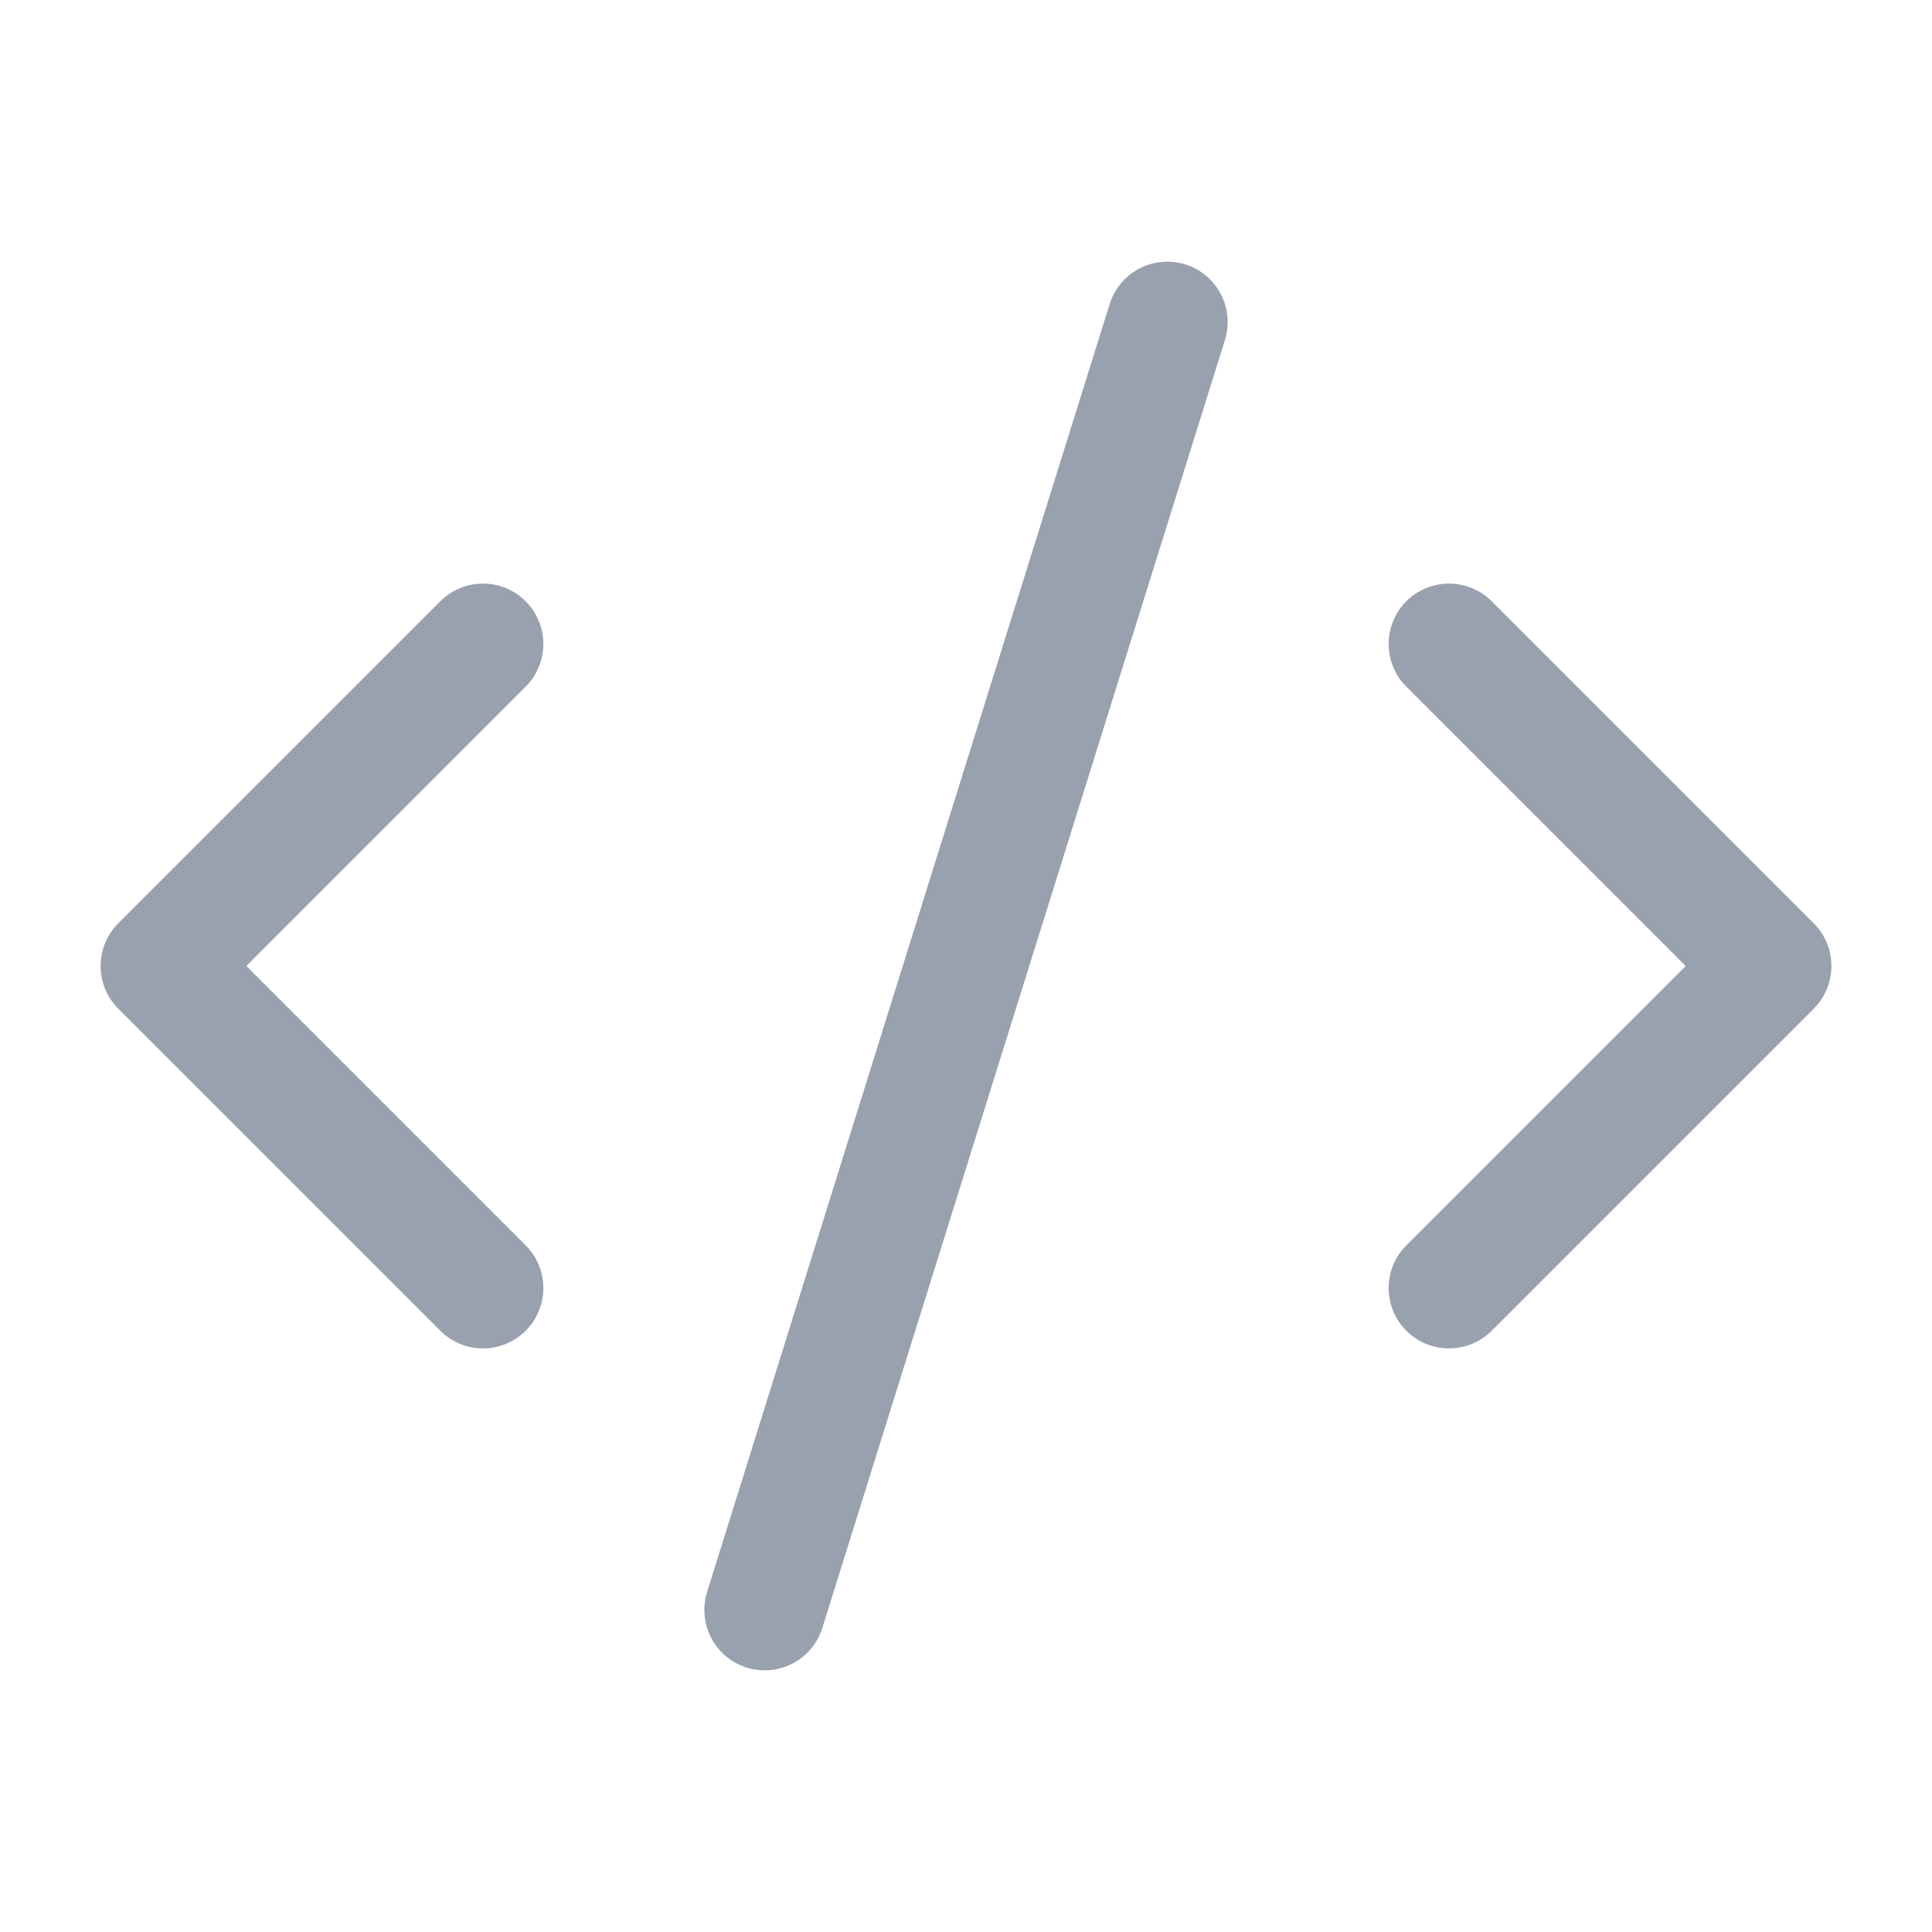
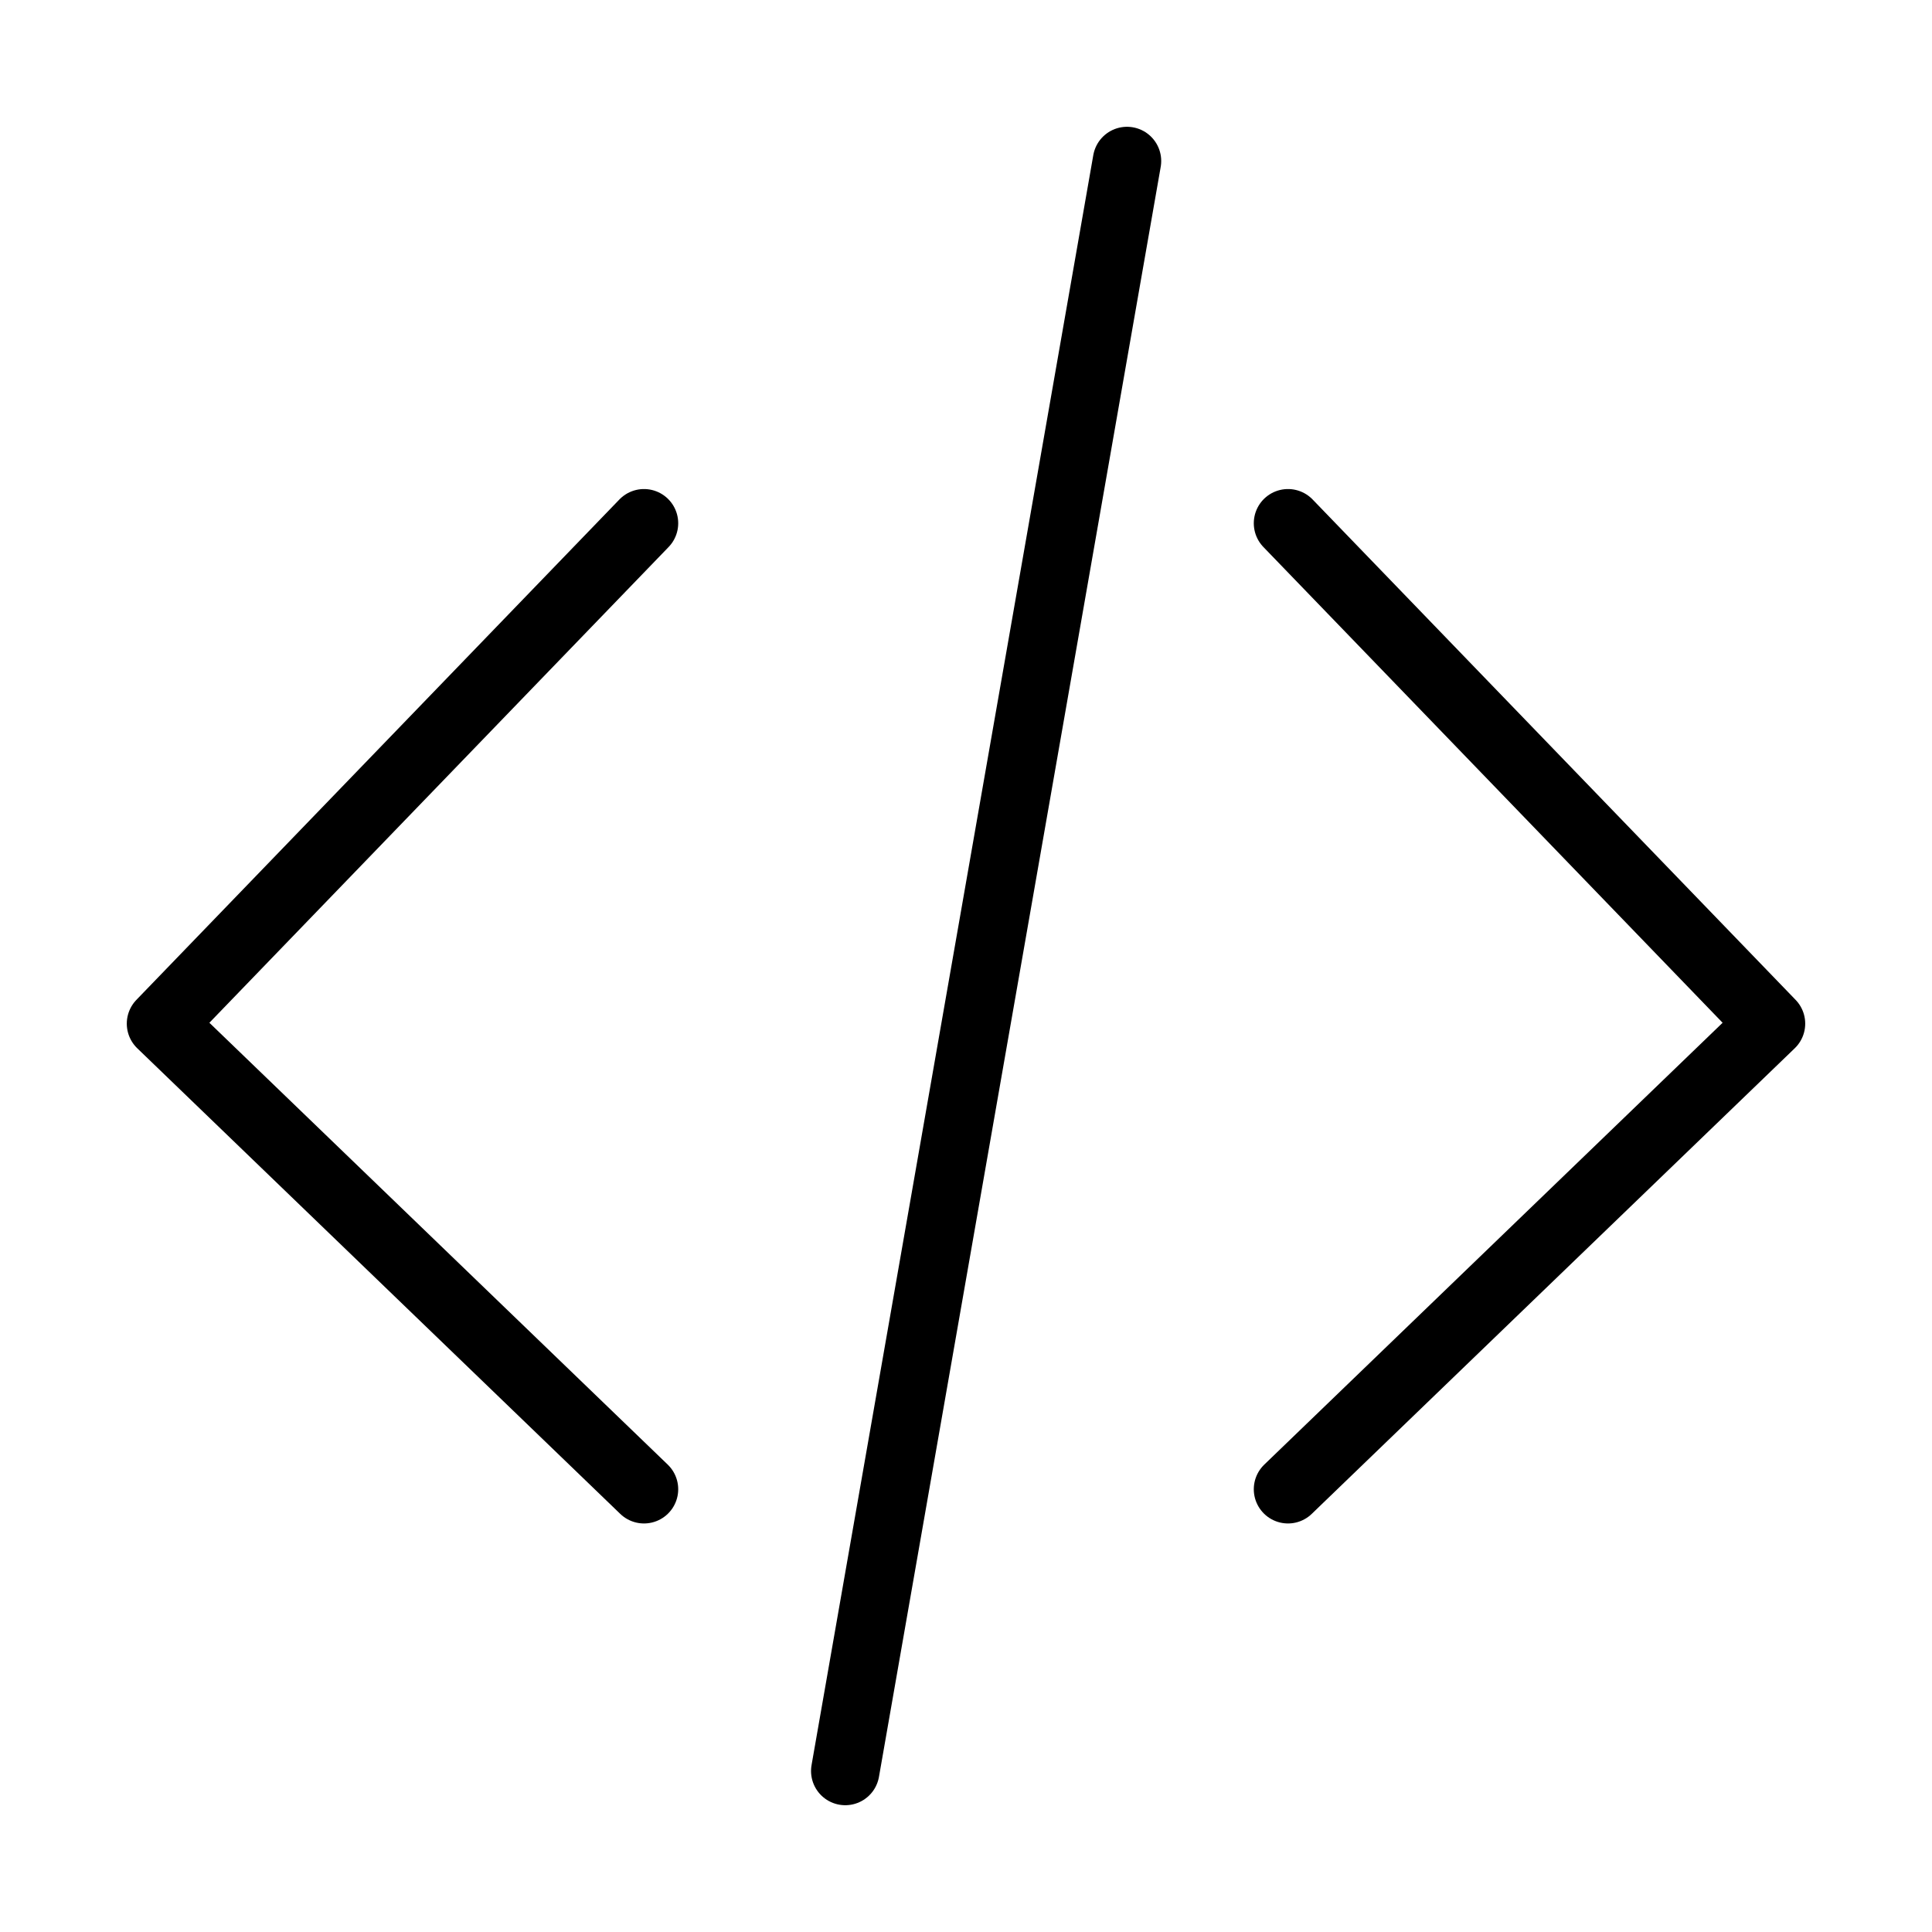
- <svg xmlns="http://www.w3.org/2000/svg" preserveAspectRatio="none" overflow="visible" style="display: block;" width="16" height="16" viewBox="0 0 16 16" fill="none">
-   <g id="Icon">
-     <path id="Vector" d="M12 10.667L14.667 8L12 5.333" stroke="#99A1AF" stroke-linecap="round" stroke-linejoin="round" />
-     <path id="Vector_2" d="M4 5.333L1.333 8L4 10.667" stroke="#99A1AF" stroke-linecap="round" stroke-linejoin="round" />
-     <path id="Vector_3" d="M9.667 2.667L6.333 13.333" stroke="#99A1AF" stroke-linecap="round" stroke-linejoin="round" />
-   </g>
+ <svg xmlns="http://www.w3.org/2000/svg" width="16" height="16" viewBox="0 0 48 48" fill="none">
+   <path d="M16 13L4 25.432L16 37" stroke="currentColor" stroke-width="1.7" stroke-linecap="round" stroke-linejoin="round" />
+   <path d="M32 13L44 25.432L32 37" stroke="currentColor" stroke-width="1.7" stroke-linecap="round" stroke-linejoin="round" />
+   <path d="M28 4L21 44" stroke="currentColor" stroke-width="1.7" stroke-linecap="round" />
</svg>
